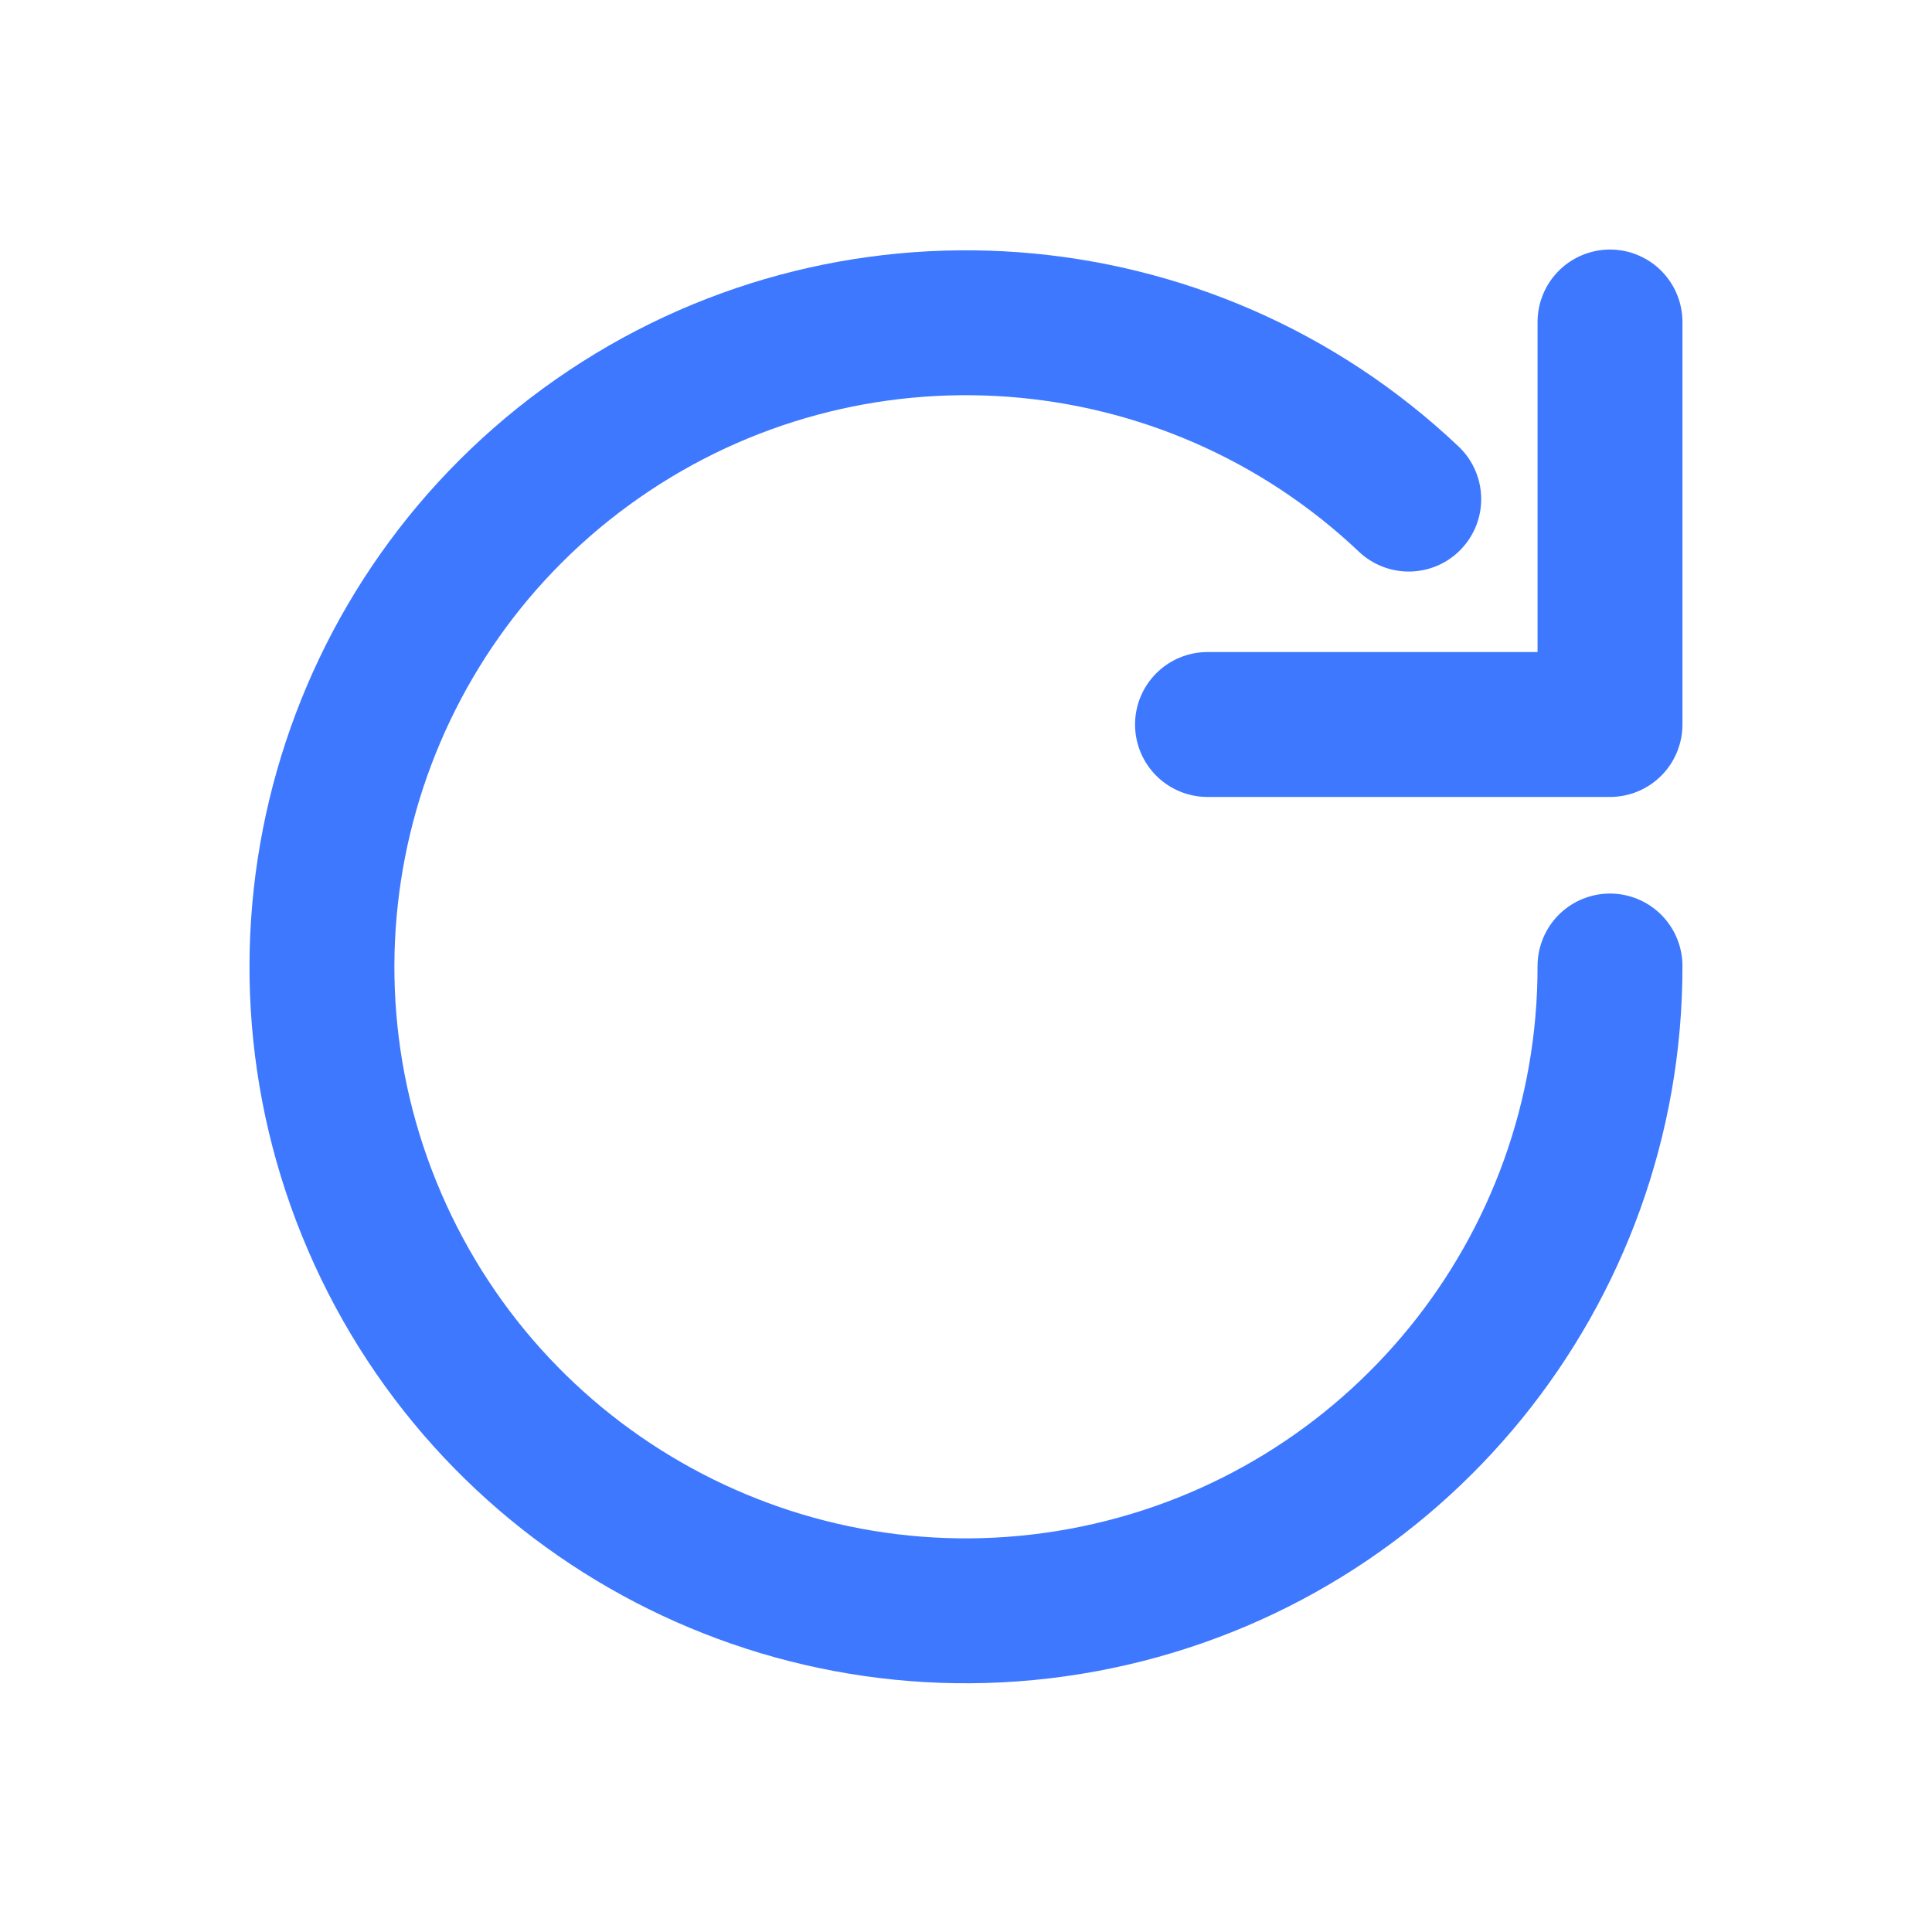
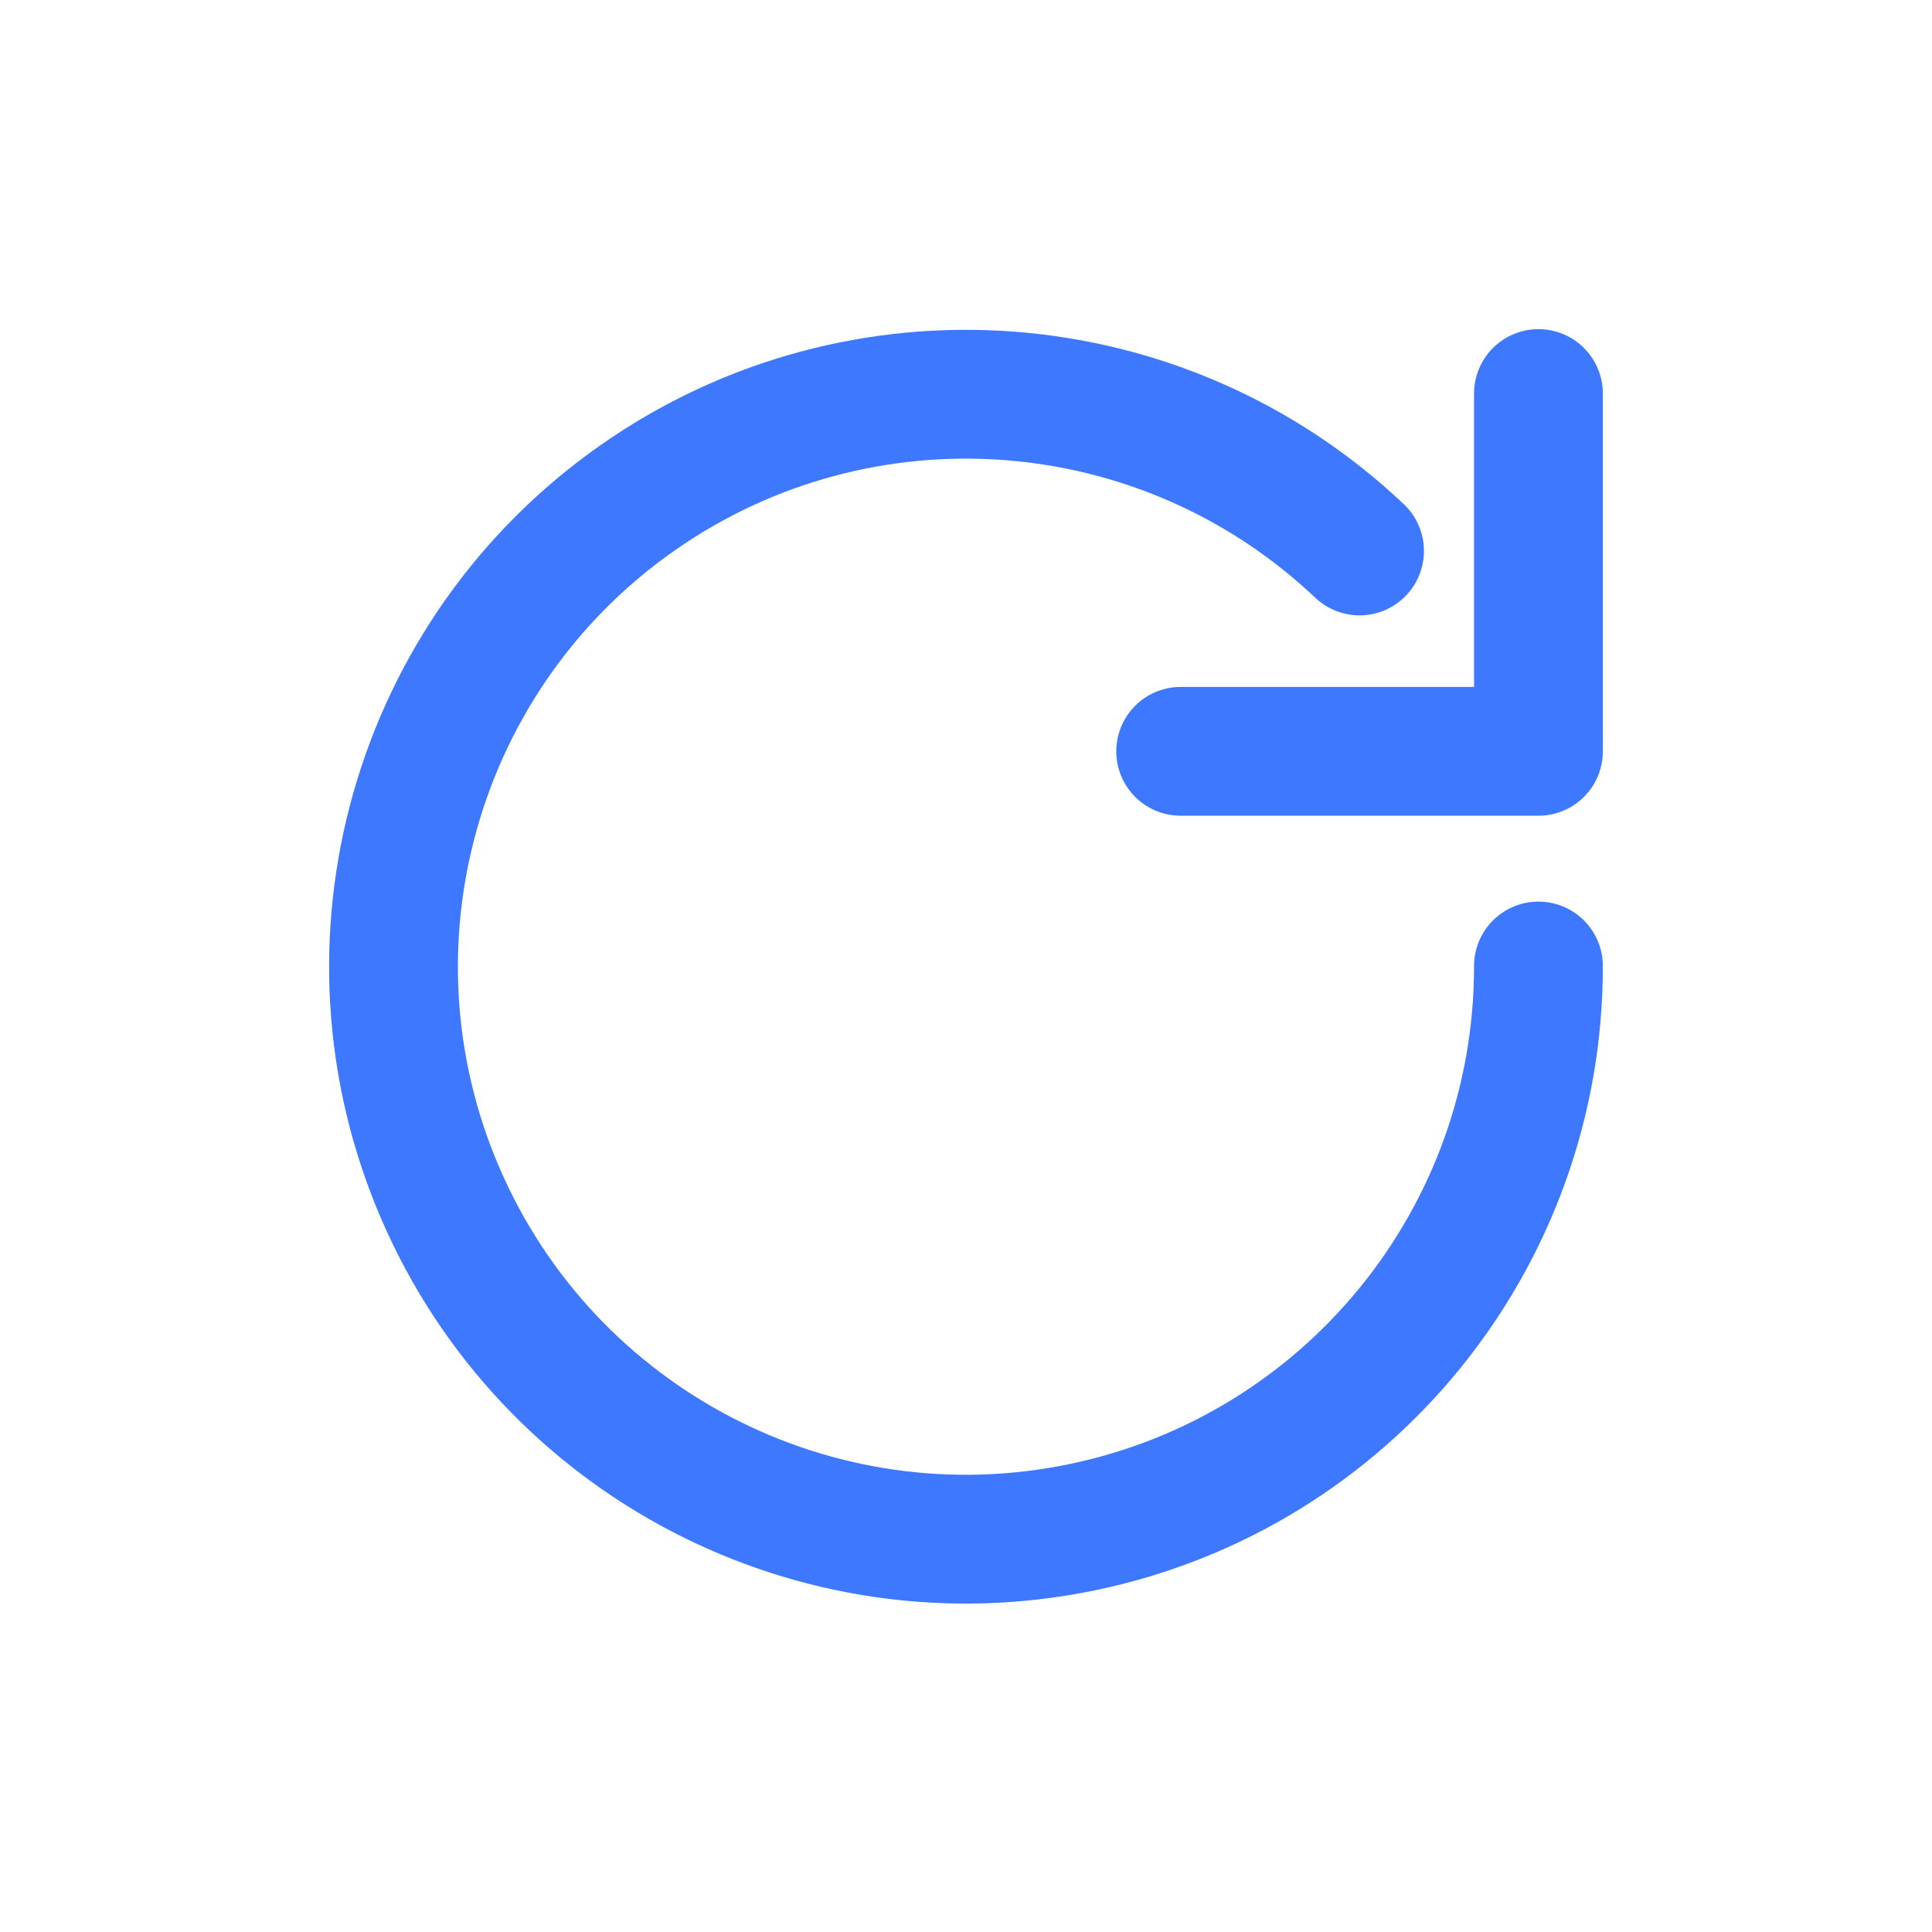
- <svg xmlns="http://www.w3.org/2000/svg" viewBox="0 0 24 24" fill="none" stroke="#3E78FF" stroke-width="1.8" stroke-linecap="round" stroke-linejoin="round">
+ <svg xmlns="http://www.w3.org/2000/svg" viewBox="-1.5 -1.5 27 27" fill="none" stroke="#3E78FF" stroke-width="1.8" stroke-linecap="round" stroke-linejoin="round">
  <path d="M20 12a8 8 0 1 1-2.5-5.8" />
  <path d="M20 4v5h-5" />
</svg>
